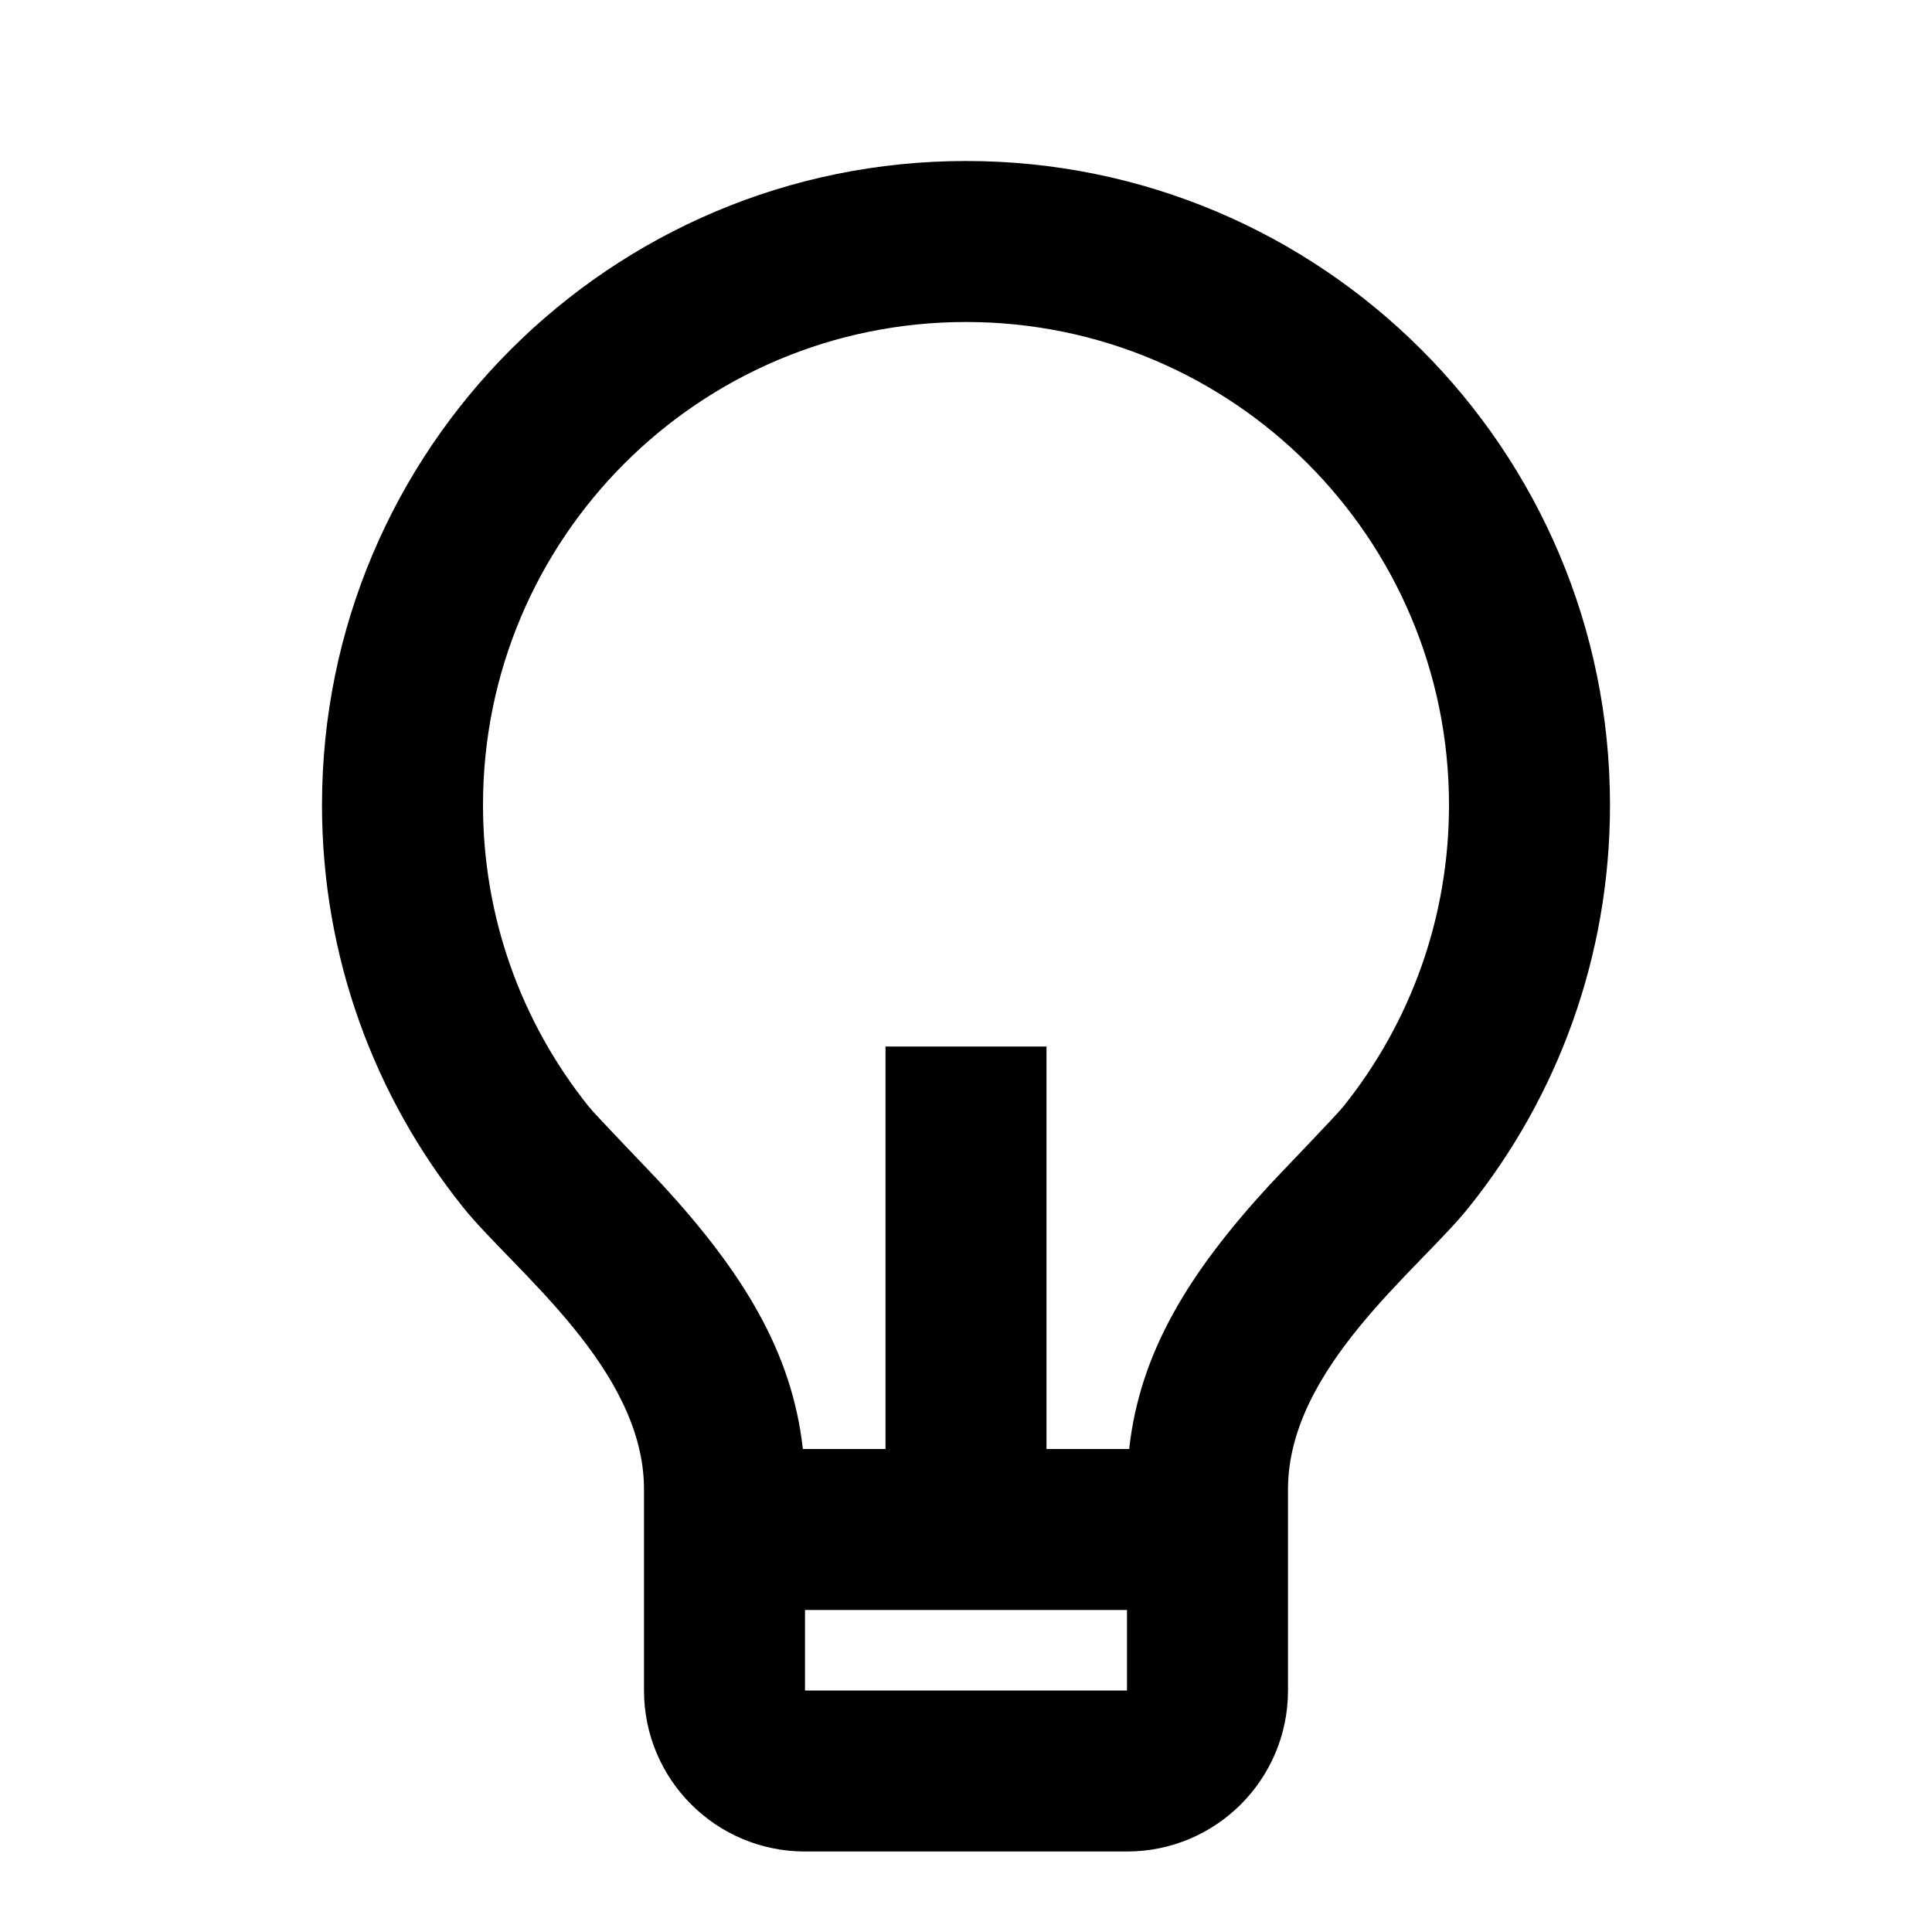
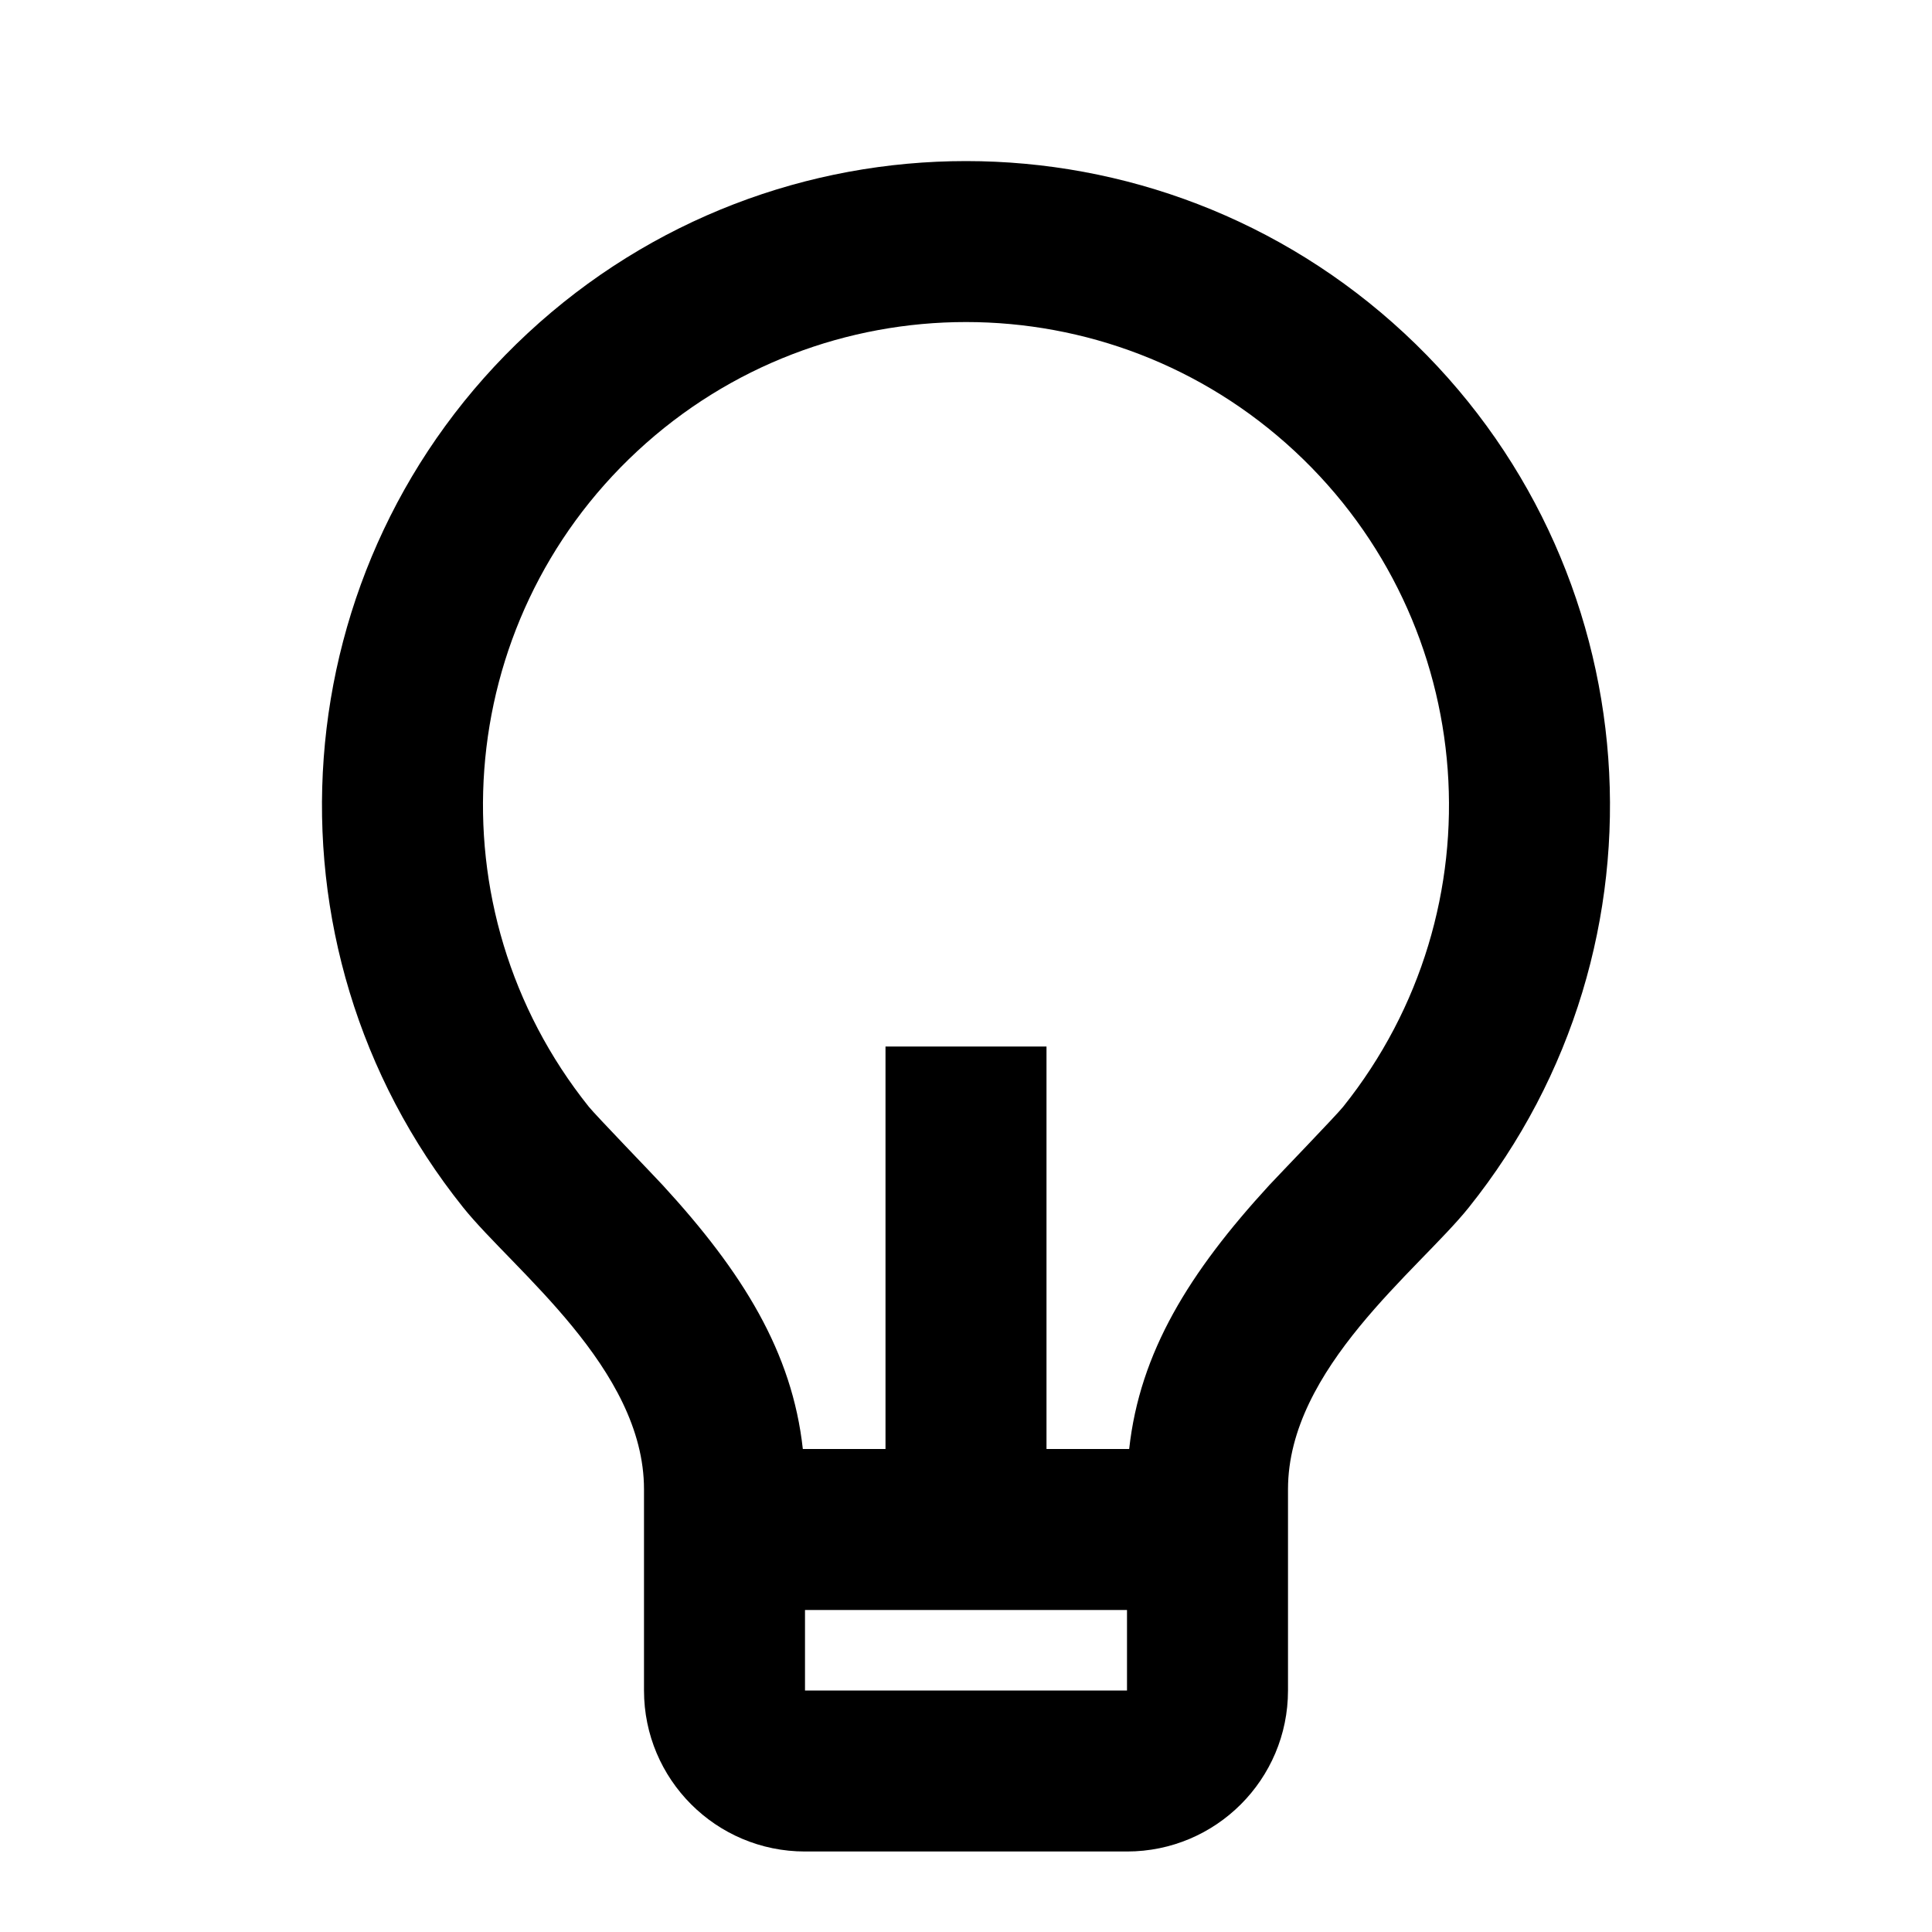
- <svg xmlns="http://www.w3.org/2000/svg" viewBox="0 0 24 24" width="20" height="20">
-   <path d="M9.973 18H11V13H13V18H14.027C14.159 16.798 14.772 15.806 15.768 14.723C15.88 14.601 16.599 13.856 16.684 13.75C17.532 12.693 18 11.385 18 10C18 6.686 15.314 4 12 4C8.686 4 6 6.686 6 10C6 11.384 6.468 12.692 7.315 13.748C7.4 13.855 8.121 14.601 8.232 14.722C9.228 15.806 9.841 16.798 9.973 18ZM10 20V21H14V20H10ZM5.754 14.999C4.656 13.63 4 11.892 4 10C4 5.582 7.582 2 12 2C16.418 2 20 5.582 20 10C20 11.893 19.343 13.632 18.244 15.001C17.624 15.775 16 17 16 18.5V21C16 22.105 15.105 23 14 23H10C8.895 23 8 22.105 8 21V18.5C8 17 6.375 15.774 5.754 14.999Z" fill="currentColor" />
+ <svg xmlns="http://www.w3.org/2000/svg" width="20" height="20" viewBox="0 0 24 24">
+   <path fill="currentColor" d="M9.973 18H11v-5h2v5h1.027c.132-1.202.745-2.193 1.74-3.277.113-.122.832-.867.917-.973a6 6 0 1 0-9.37-.002c.086.107.807.853.918.974.996 1.084 1.609 2.076 1.741 3.278M10 20v1h4v-1zm-4.246-5a8 8 0 1 1 12.49.002C17.624 15.774 16 17 16 18.5V21a2 2 0 0 1-2 2h-4a2 2 0 0 1-2-2v-2.5C8 17 6.375 15.774 5.754 15" />
</svg>
